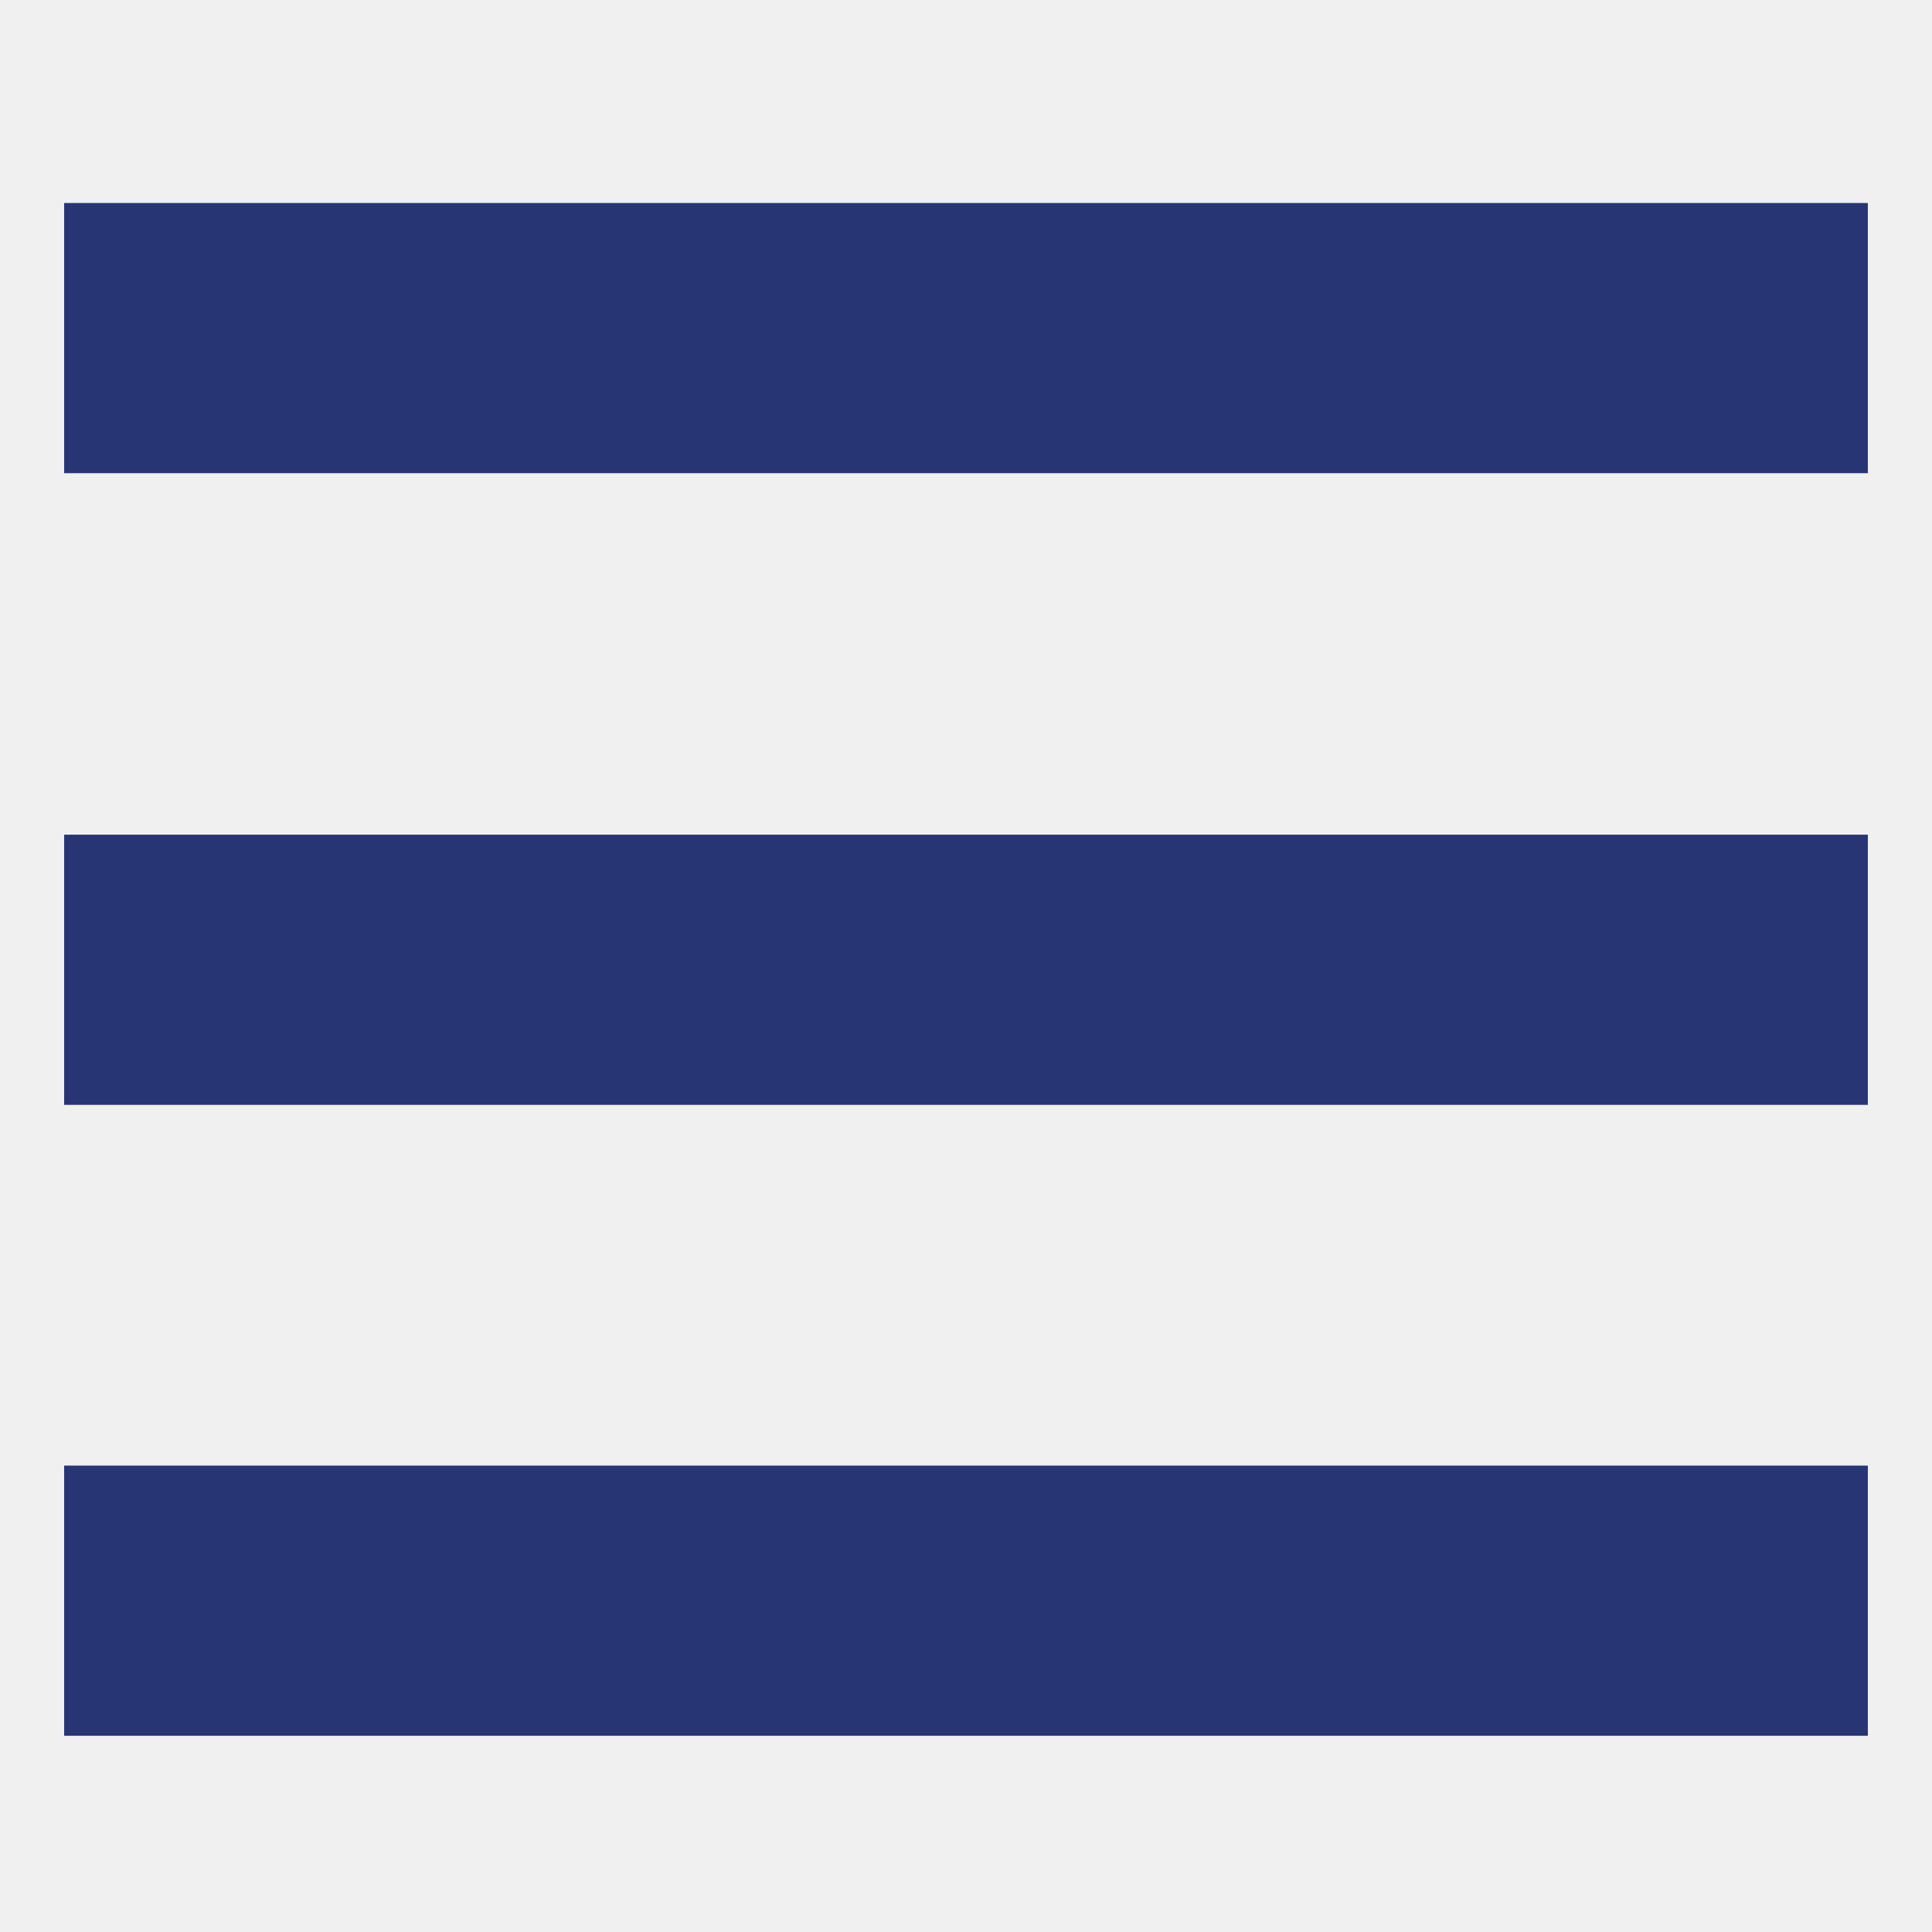
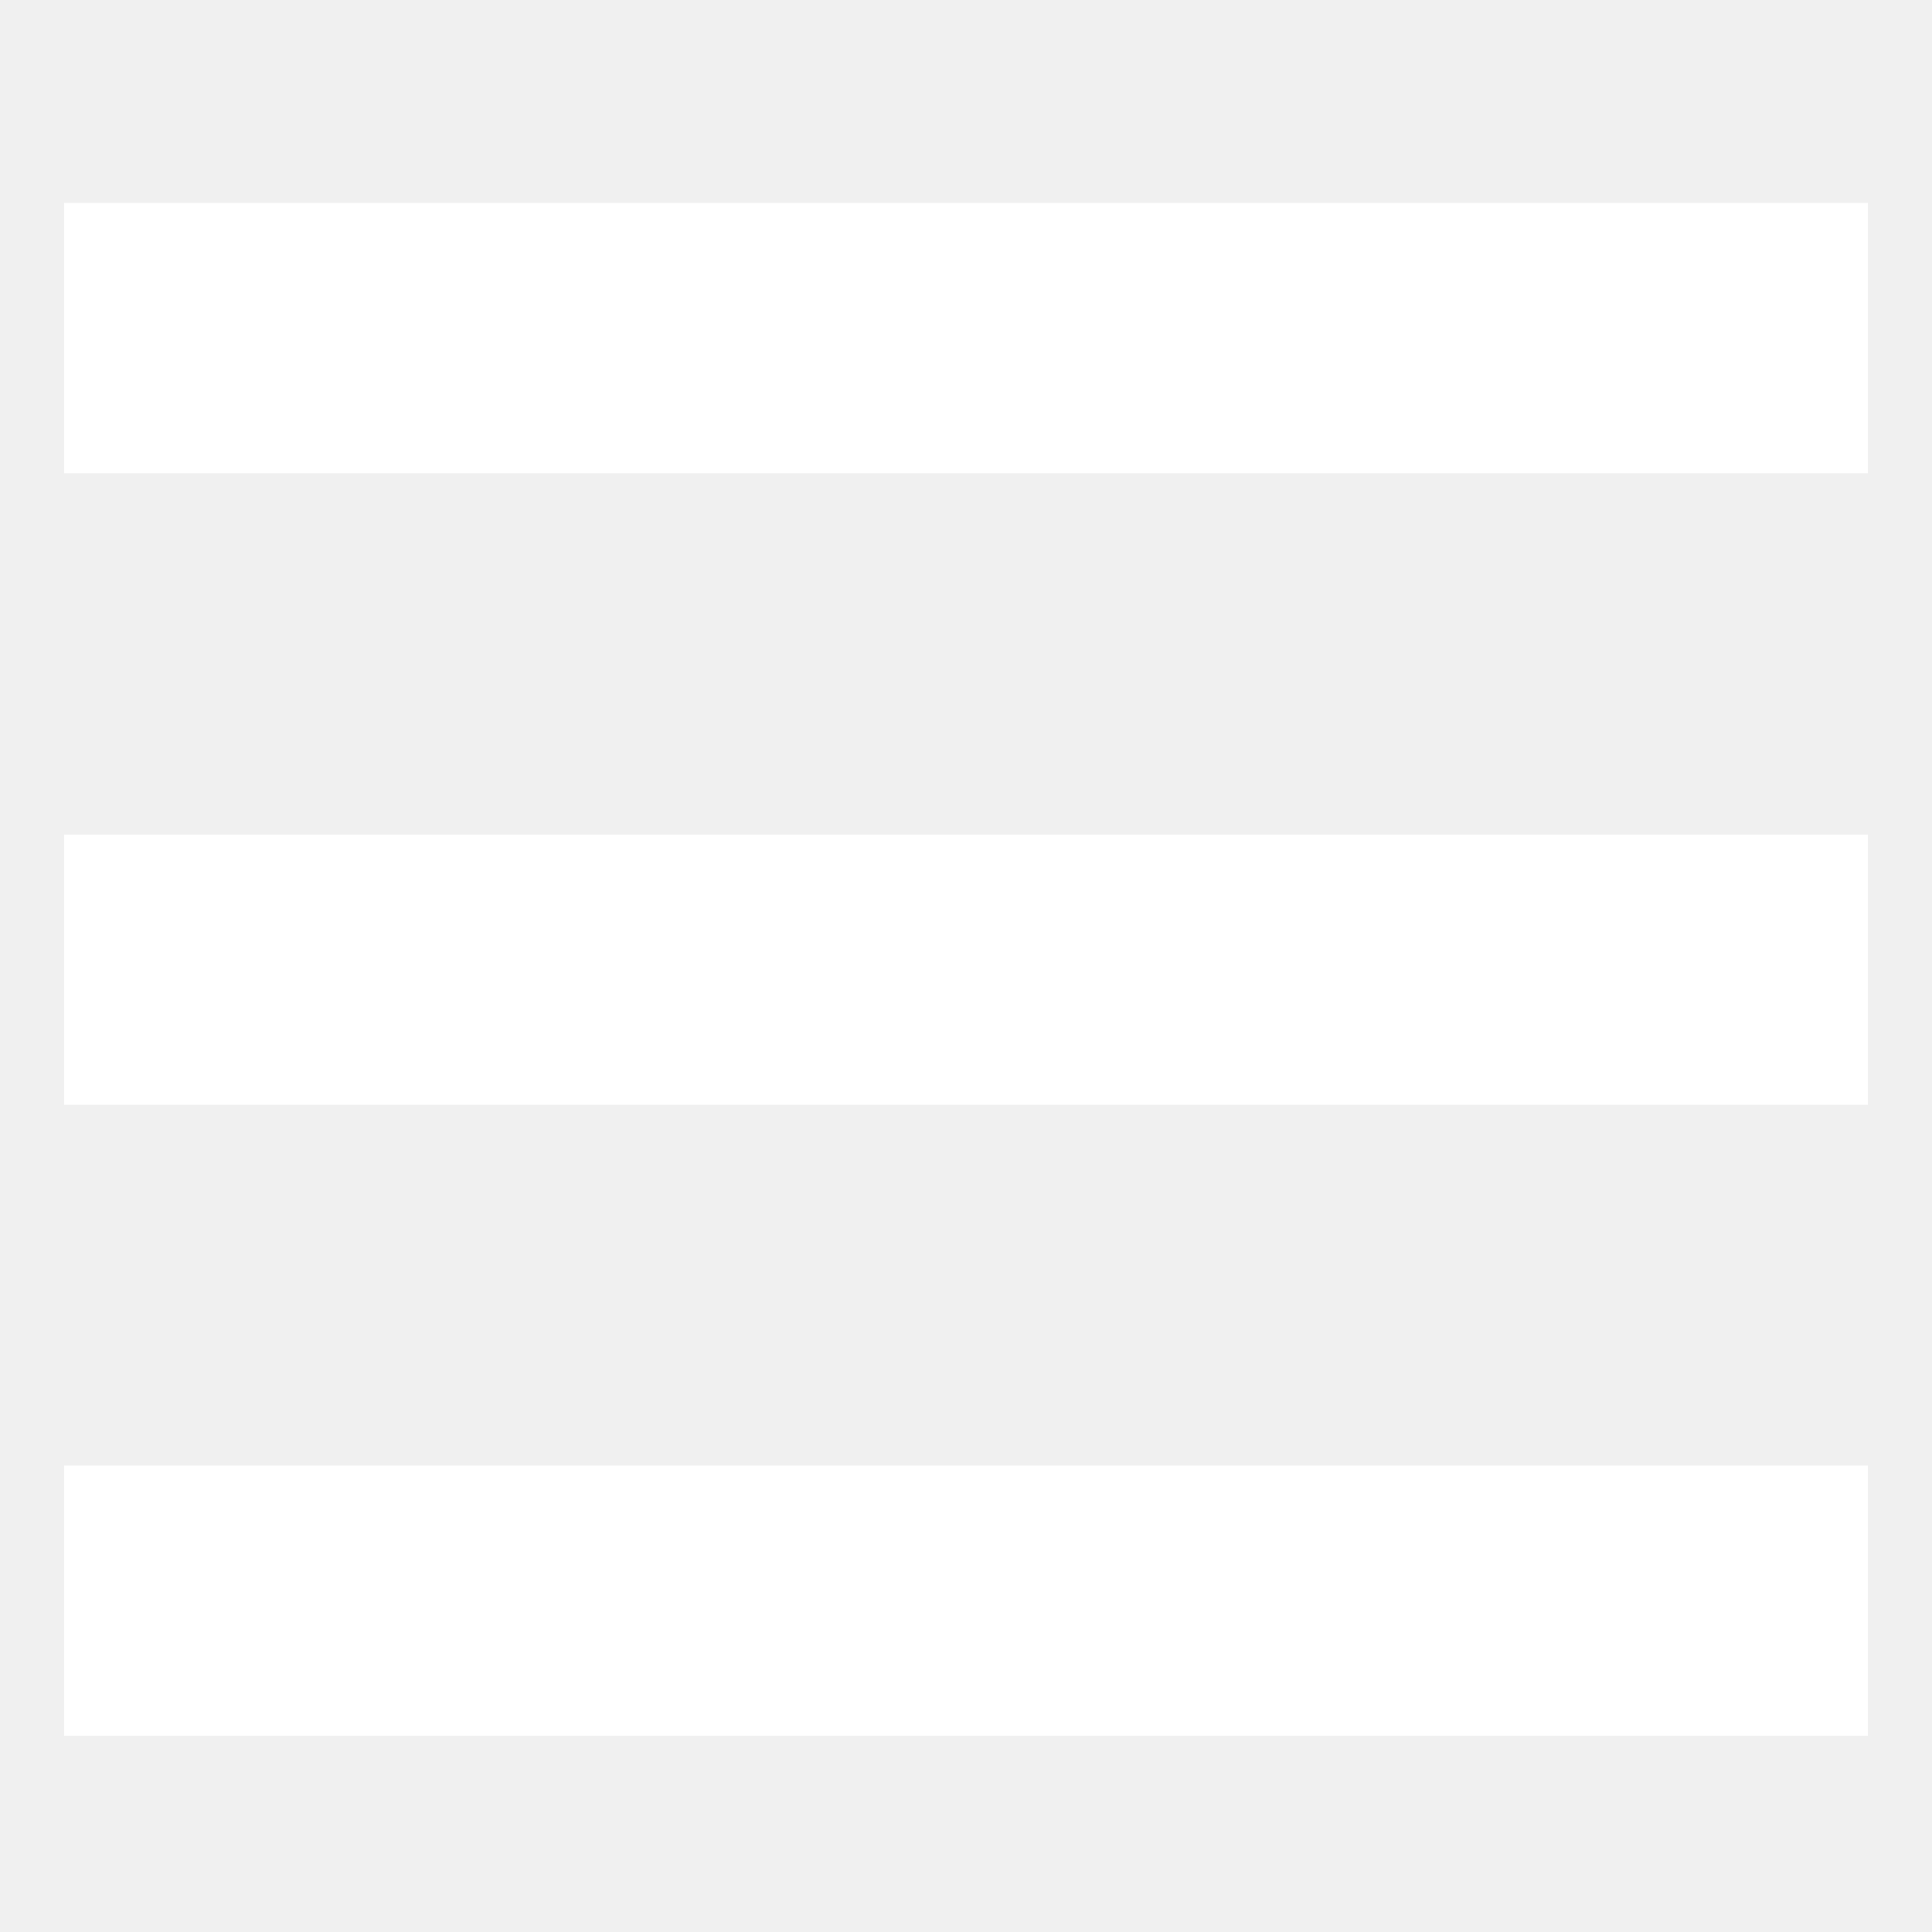
<svg xmlns="http://www.w3.org/2000/svg" version="1.1" id="Layer_1" x="0px" y="0px" viewBox="0 0 256 256" style="enable-background:new 0 0 256 256;" xml:space="preserve">
  <style type="text/css">
- 	.st0{fill:#283574;}
+ 	.st0{fill:#FFFFFF;}
</style>
  <g>
    <path class="st0" d="M8.5,26.9h239v35.8H8.5V26.9z M8.5,110.6h239v35.8H8.5V110.6z M8.5,194.2h239V230H8.5V194.2z" />
  </g>
</svg>
